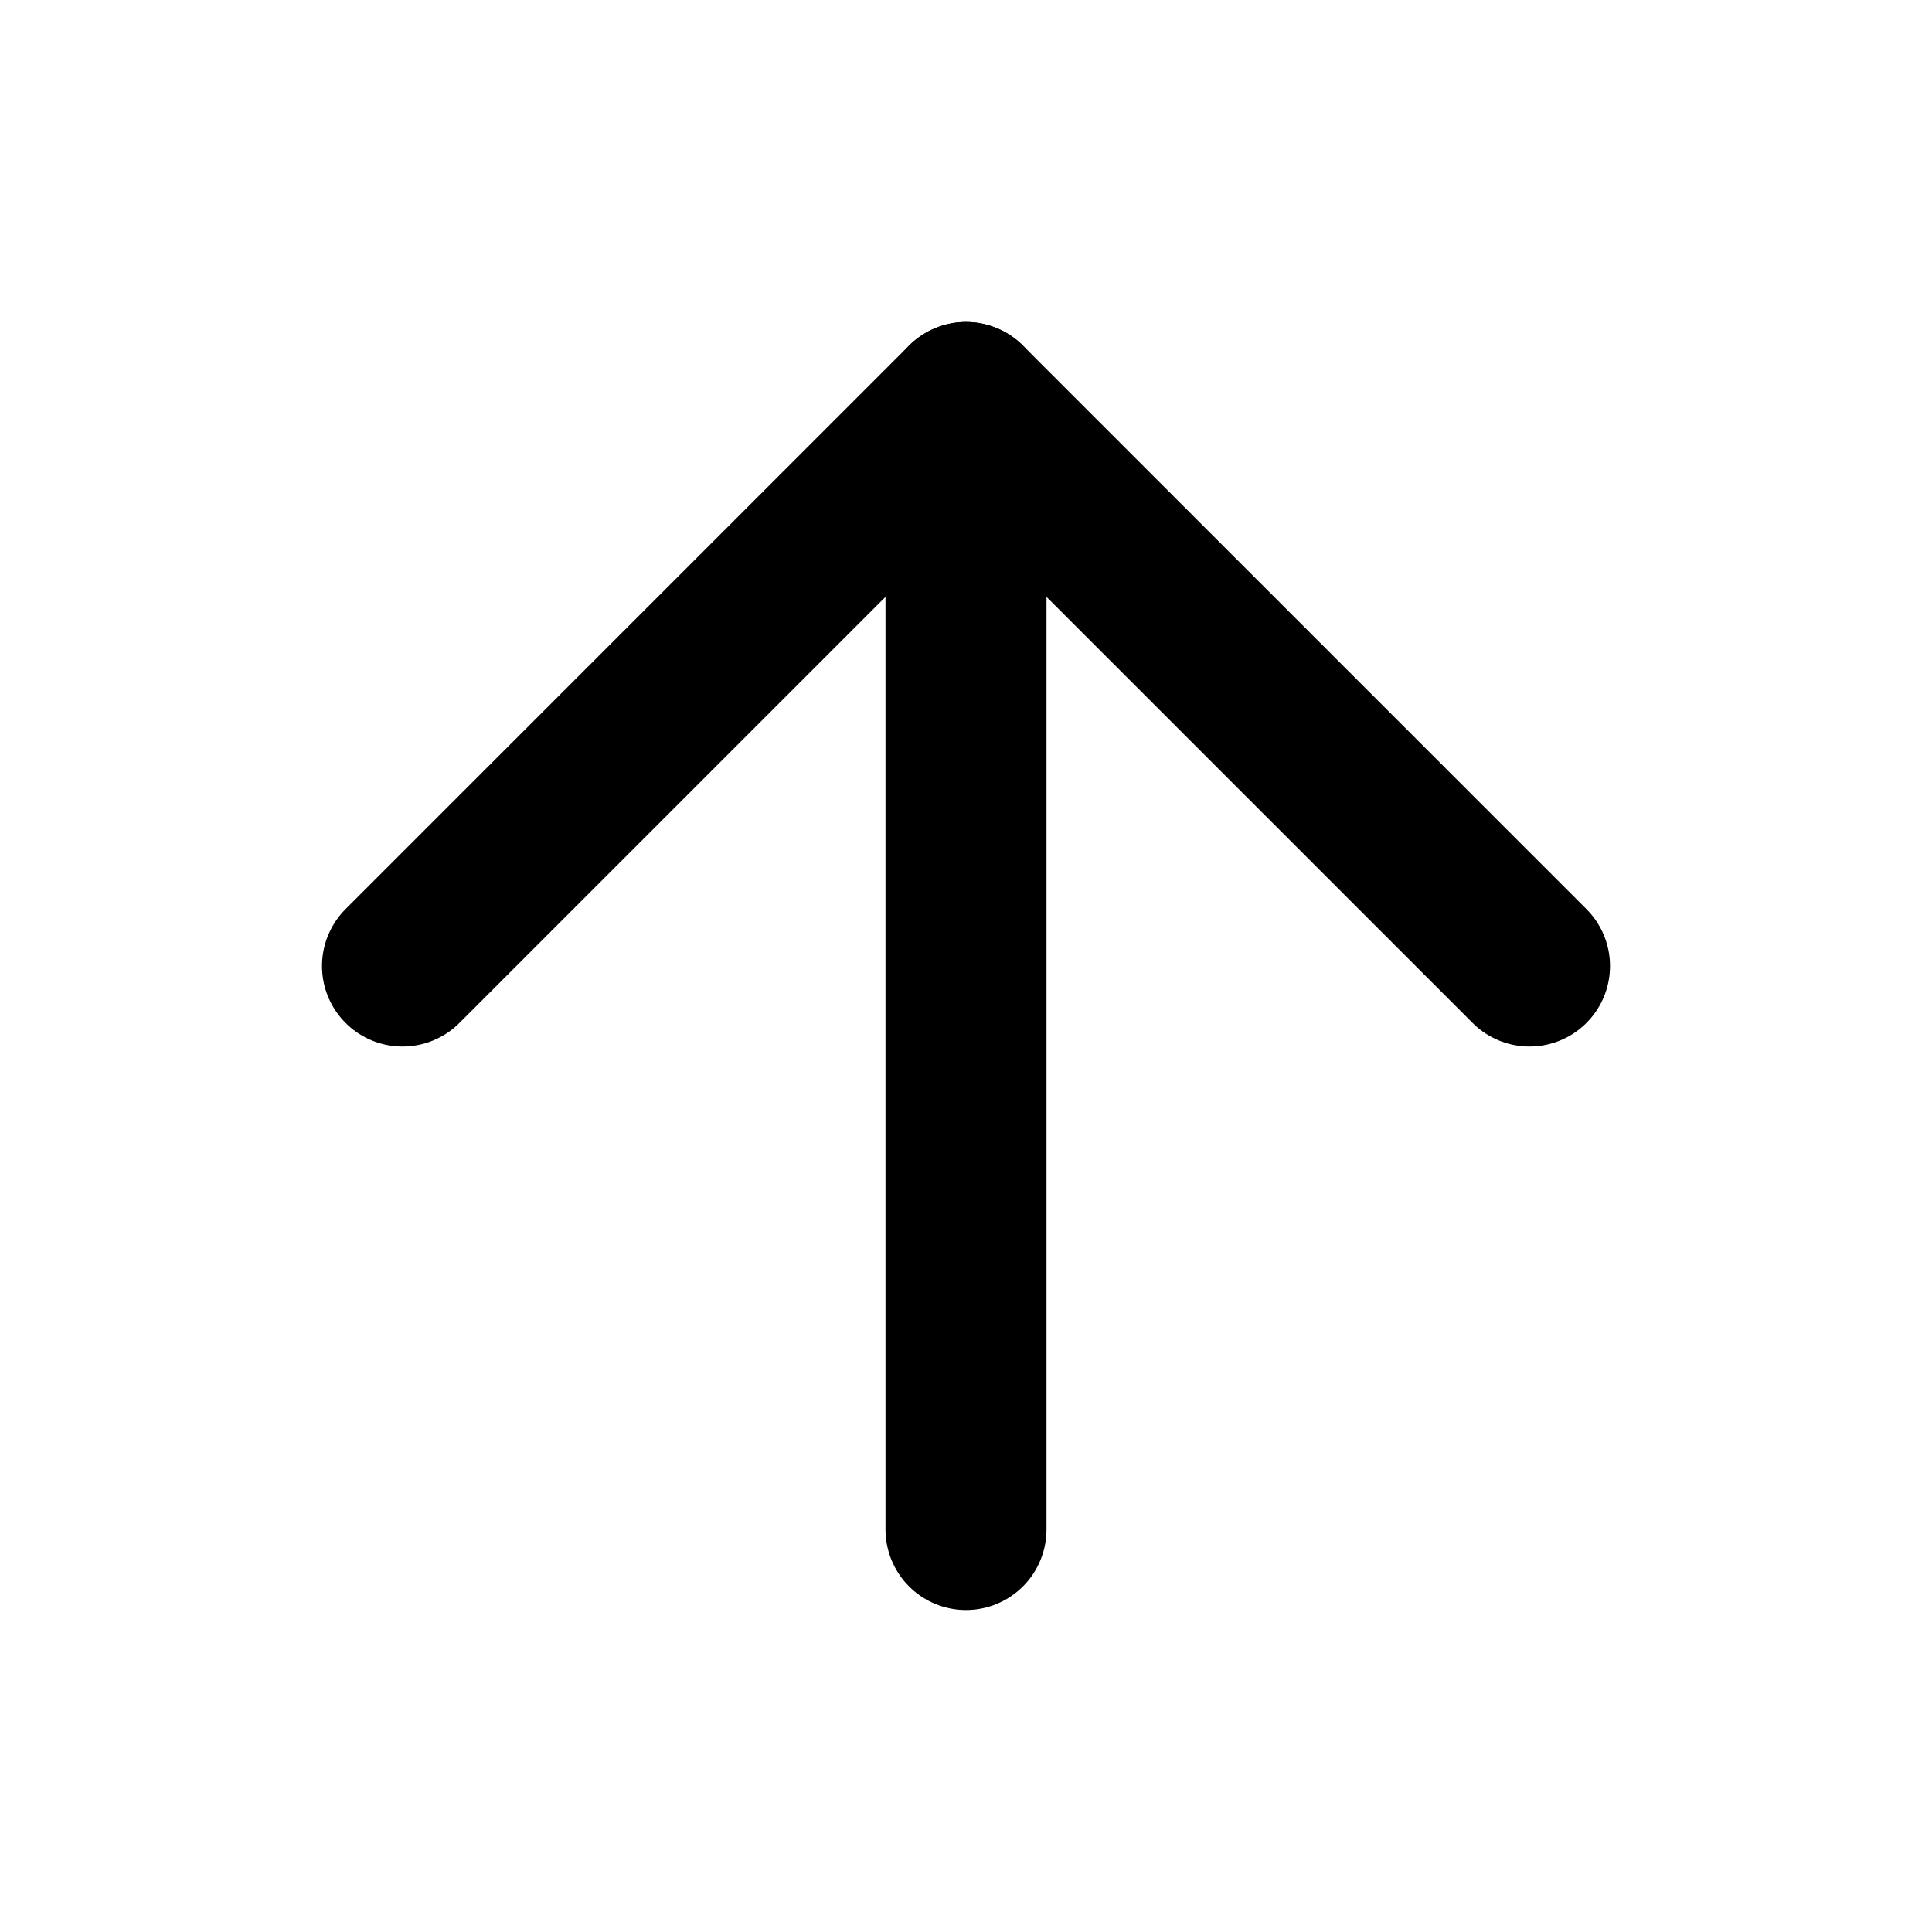
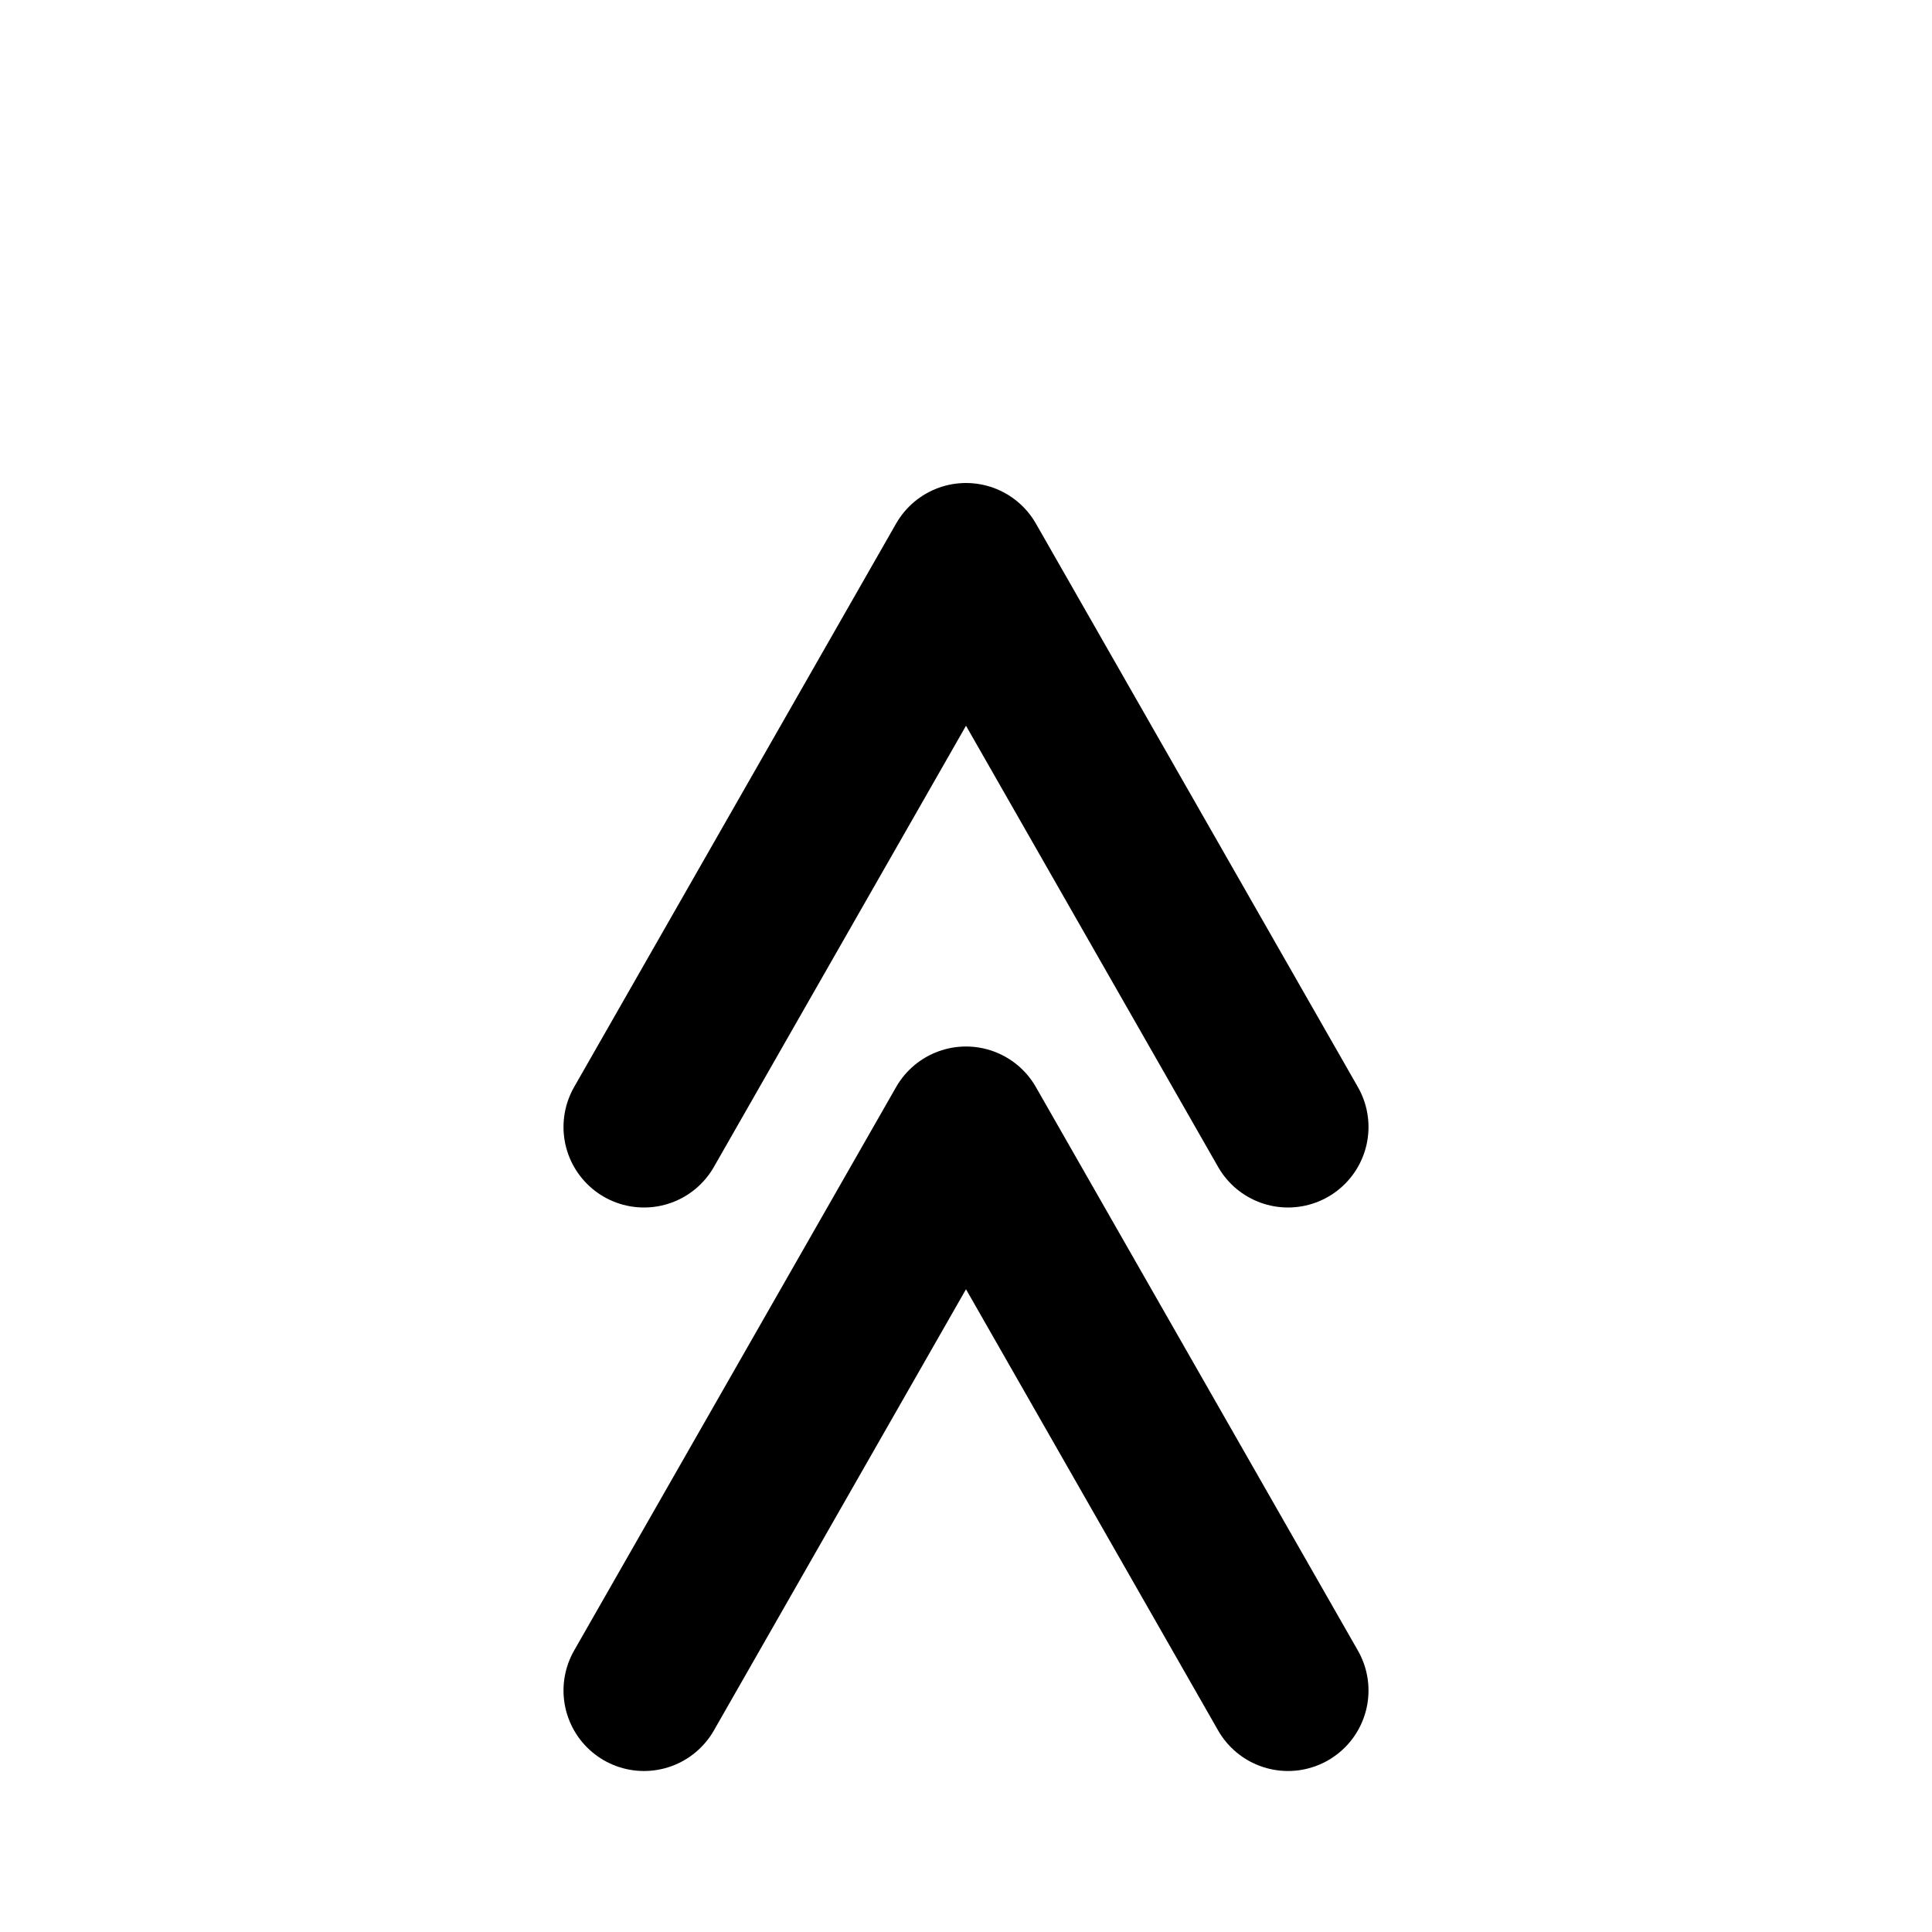
<svg xmlns="http://www.w3.org/2000/svg" width="24" height="24" viewBox="0 0 24 24" fill="none" stroke="currentColor" stroke-width="2" stroke-linecap="round" stroke-linejoin="round">
-   <path d="m5 12 7-7 7 7" />
-   <path d="M12 19V5" />
+   <path d="M8 21l4-7 4 7" />
+   <path d="M8 14l4-7 4 7" />
</svg>
